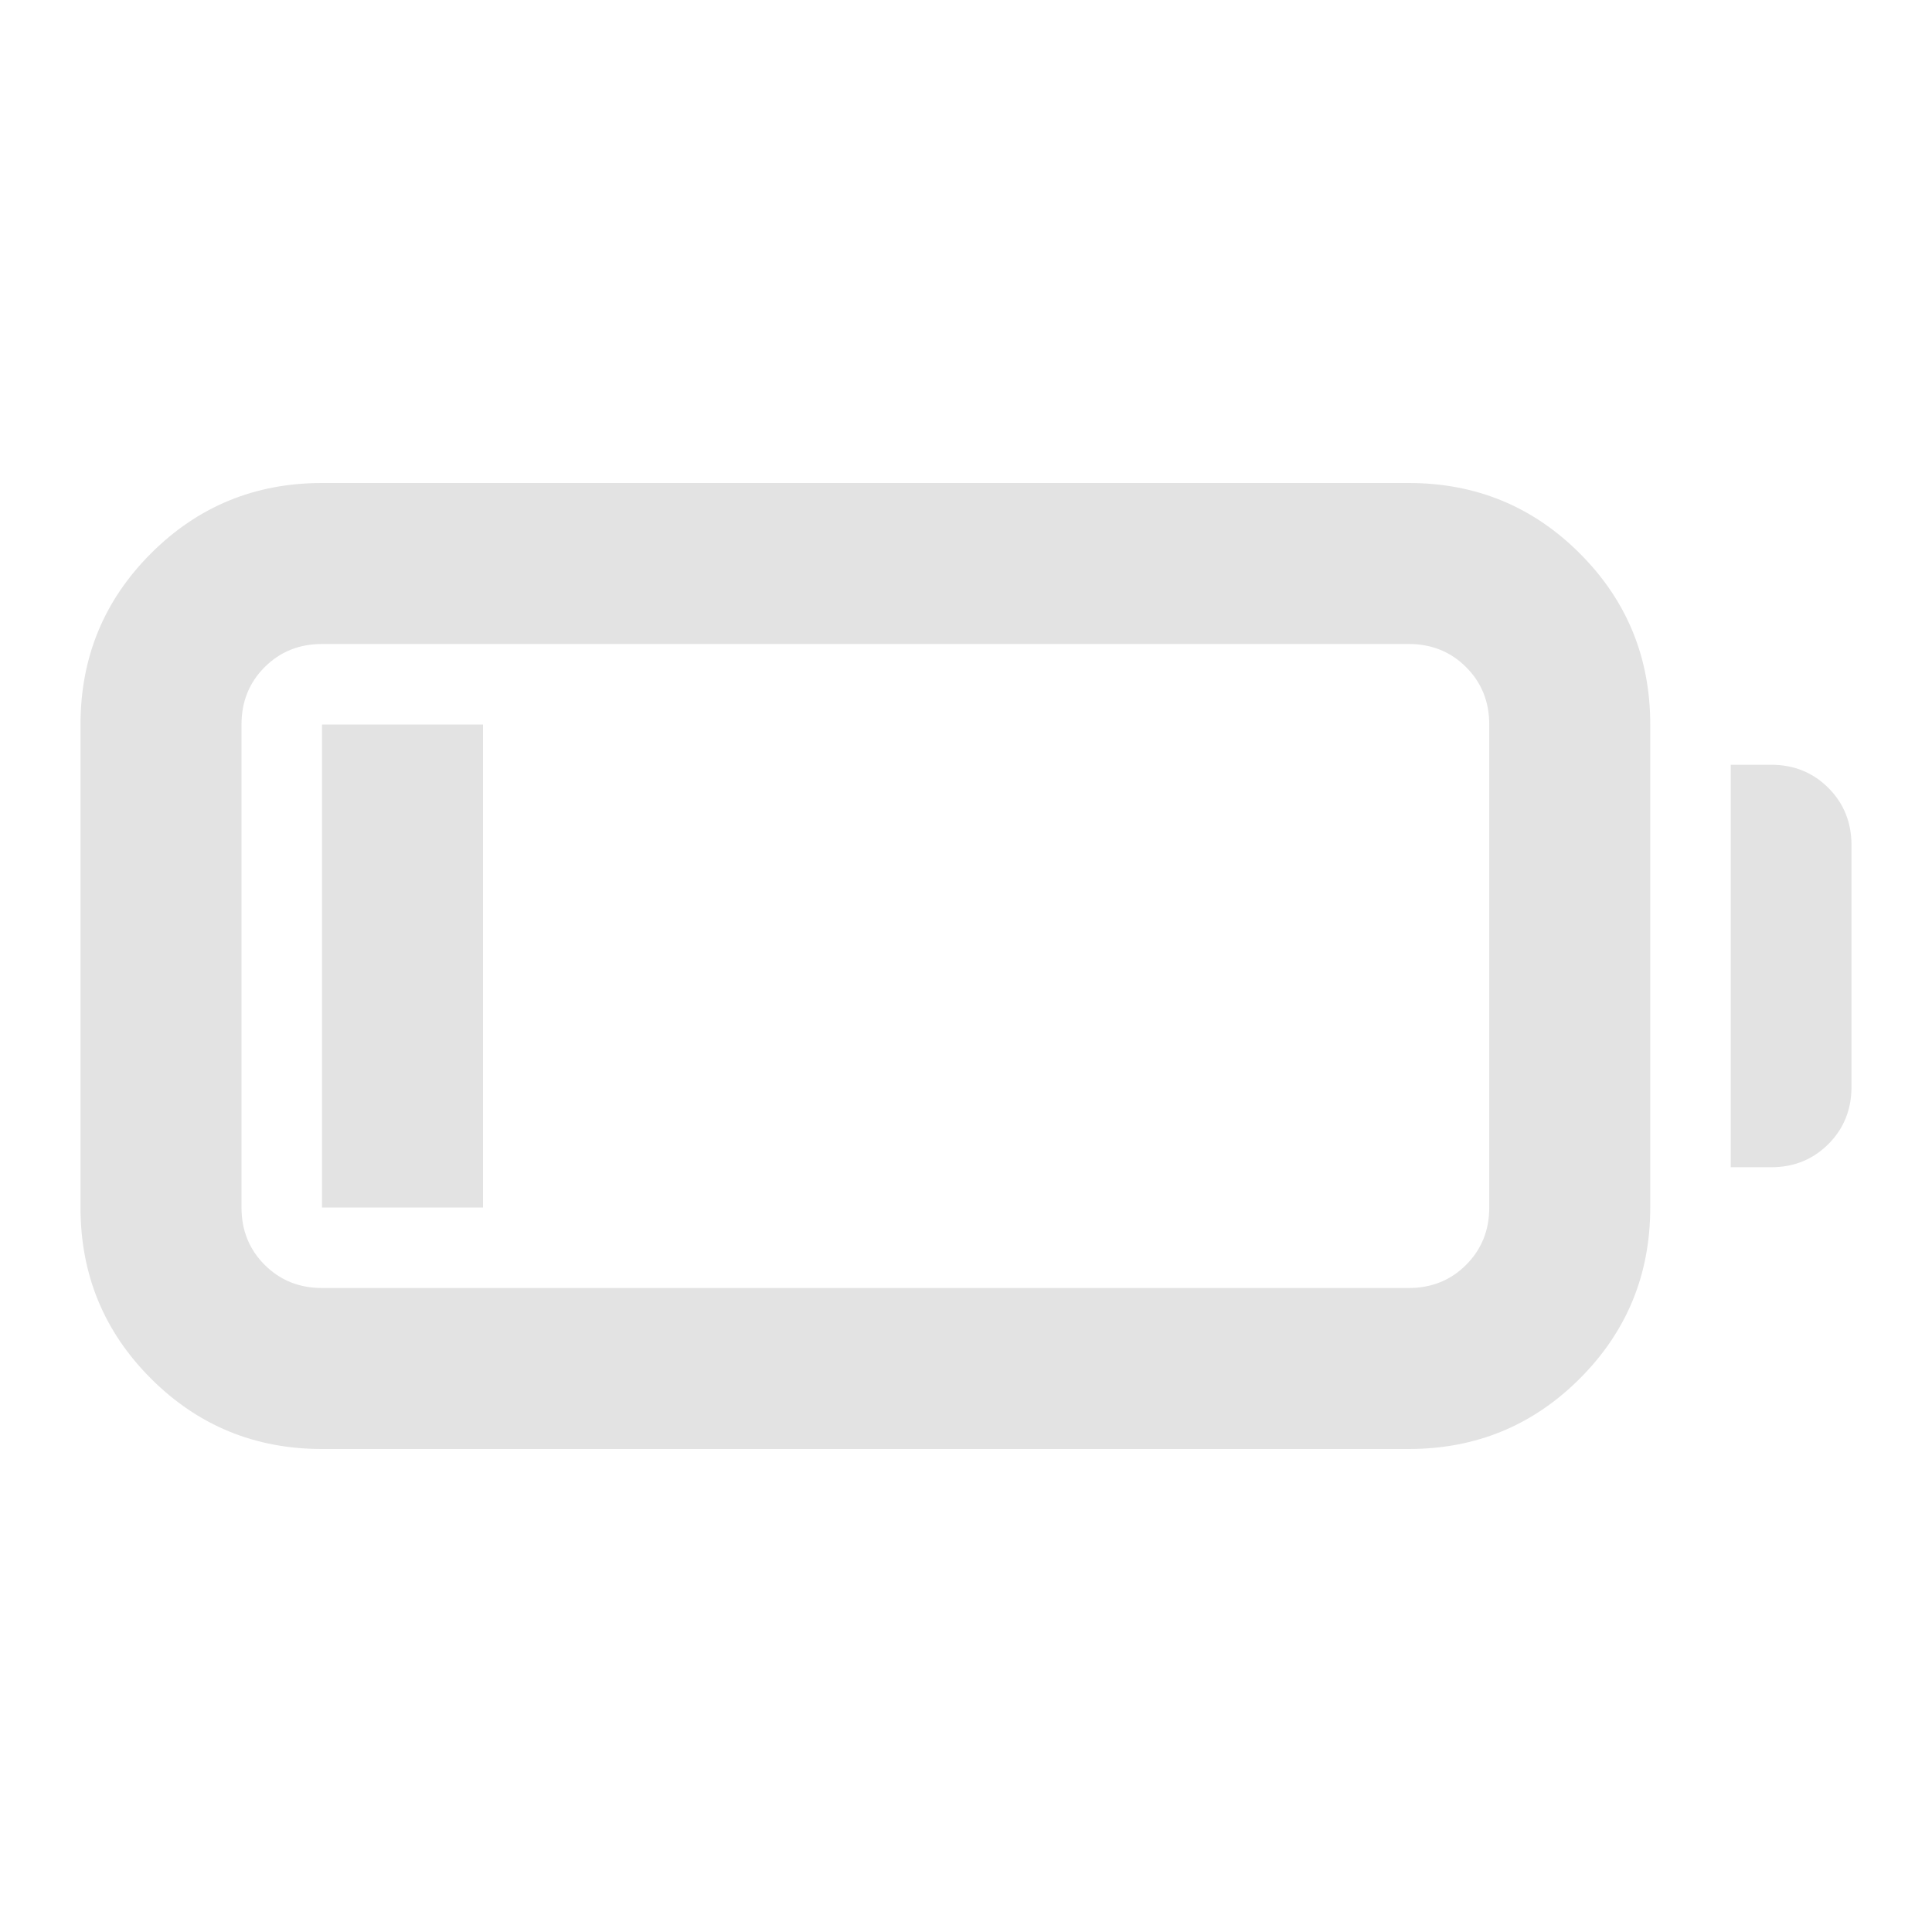
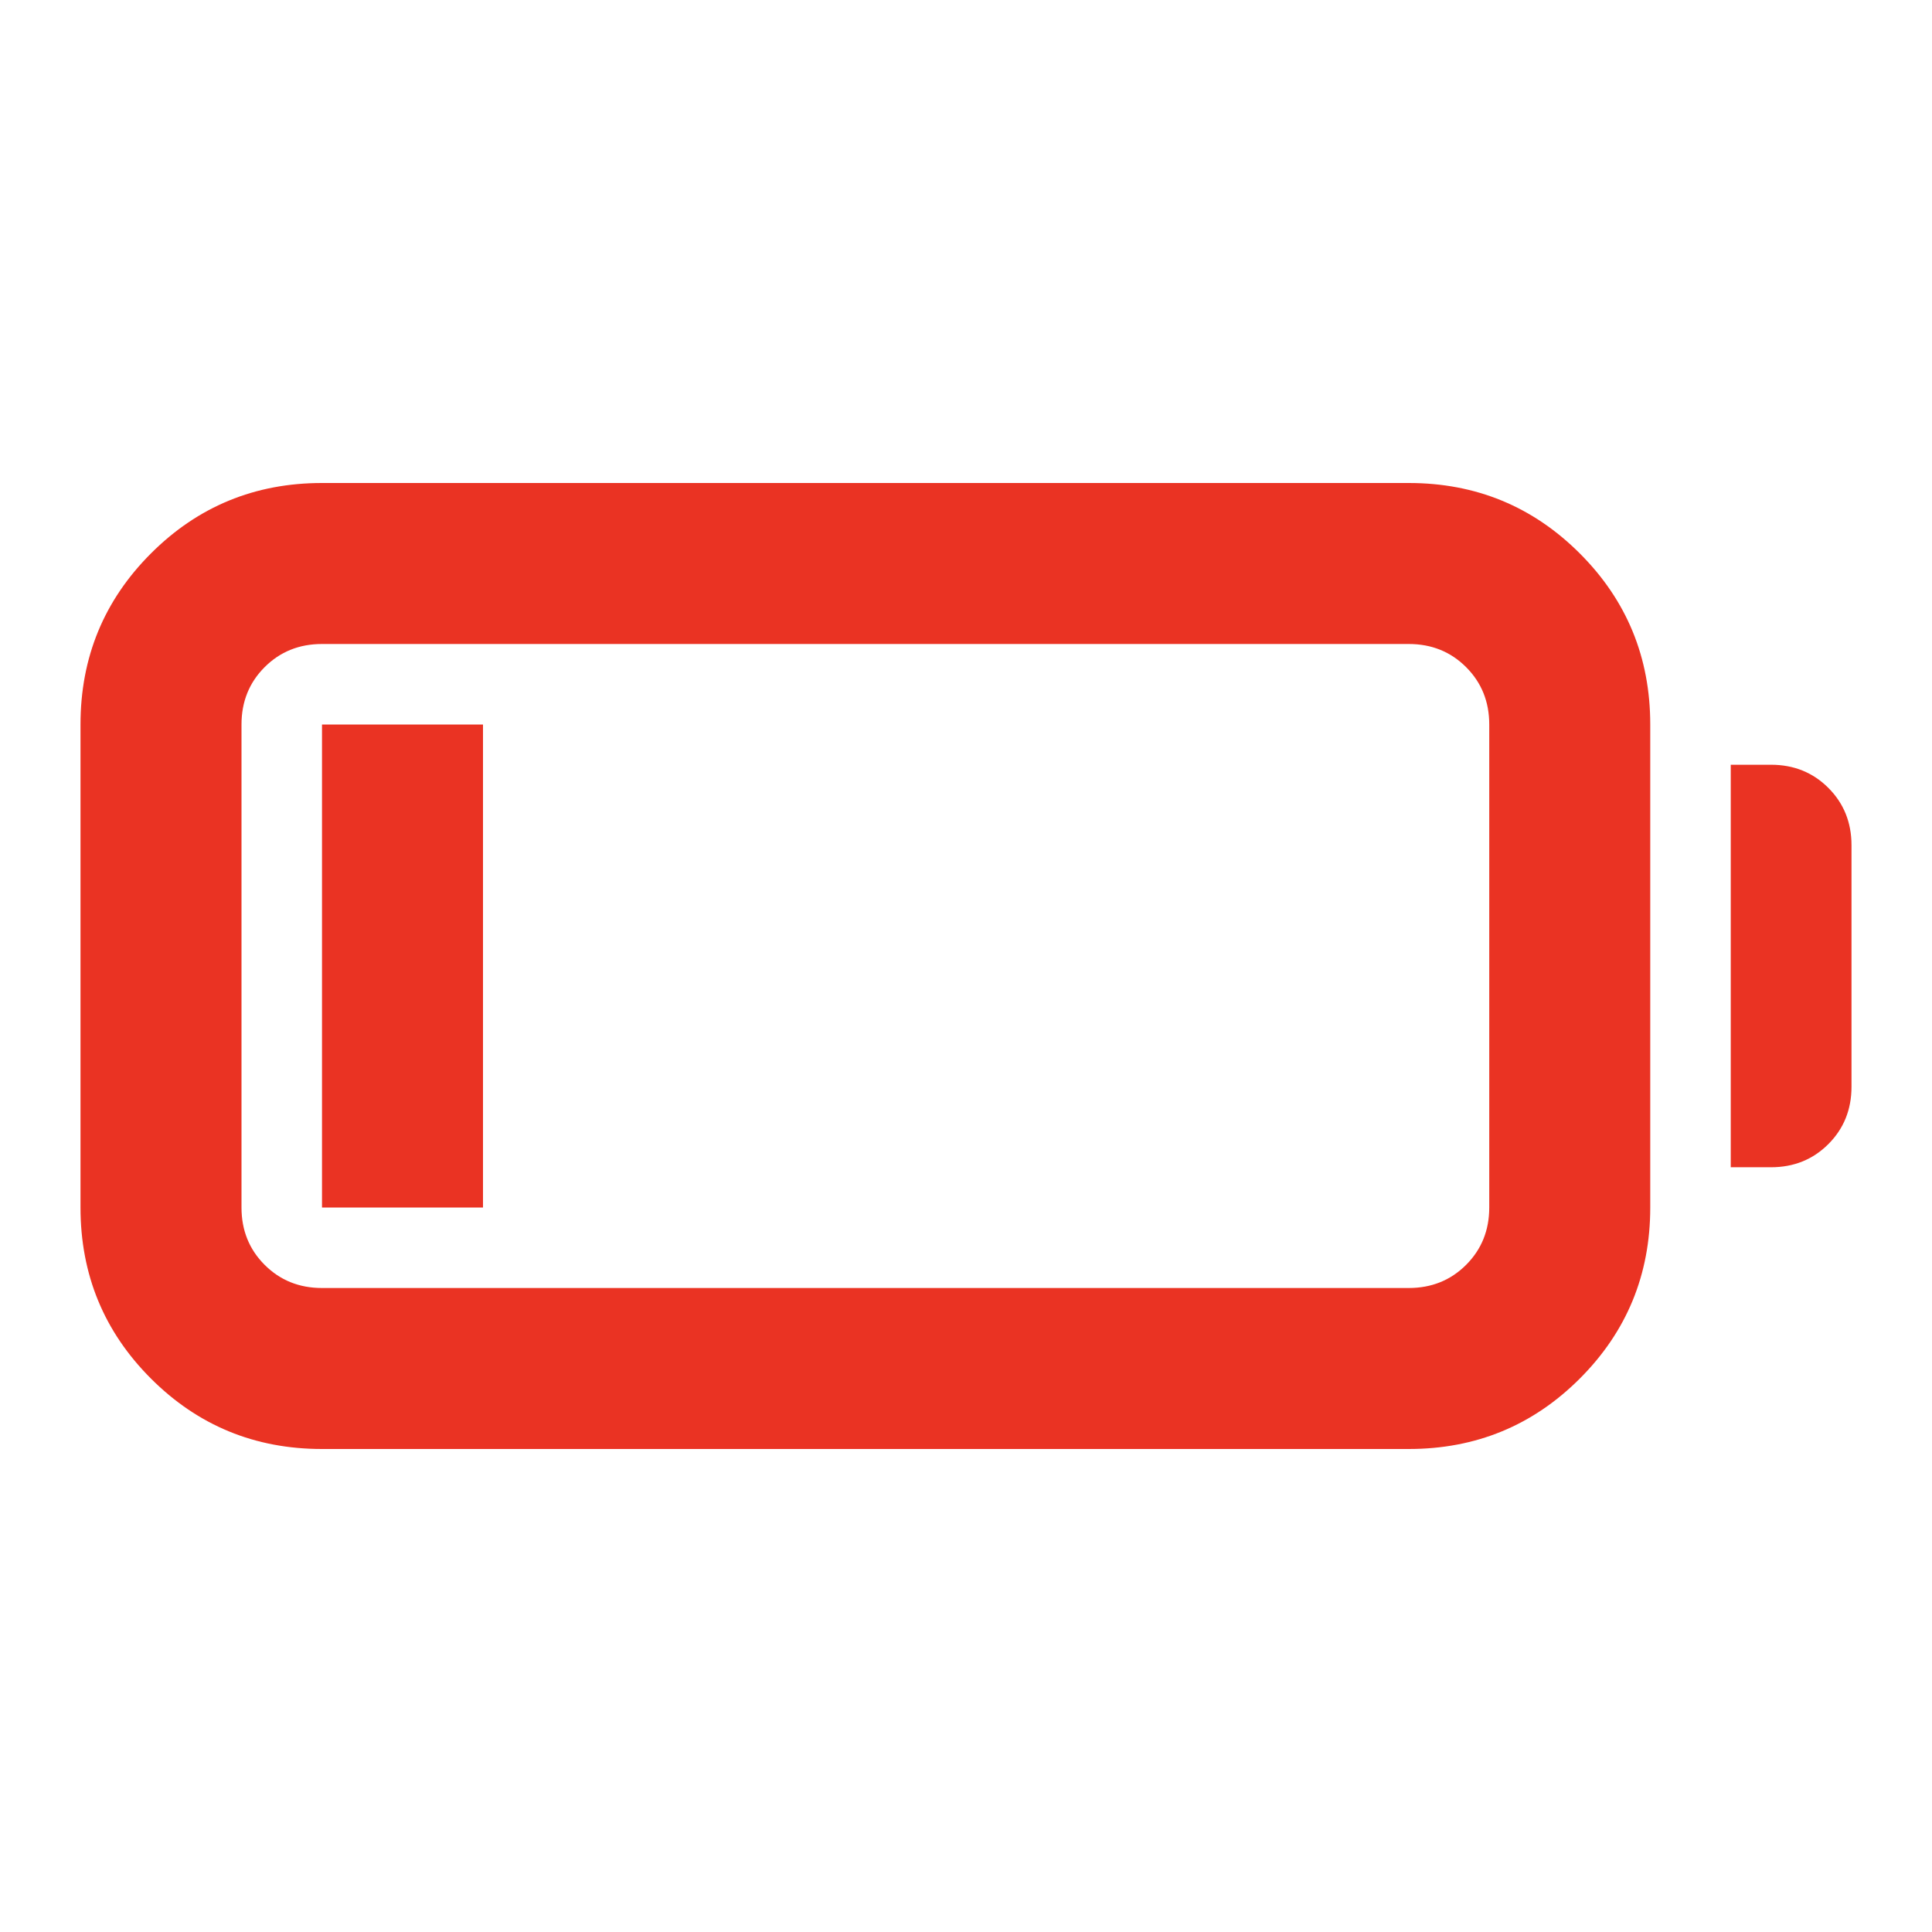
- <svg xmlns="http://www.w3.org/2000/svg" height="24px" viewBox="0 -960 960 960" width="24px" fill="#e3e3e3">
+ <svg xmlns="http://www.w3.org/2000/svg" height="24px" viewBox="0 -960 960 960" width="24px" fill="#EA3323">
  <path d="M160-240q-50 0-85-35t-35-85v-240q0-50 35-85t85-35h540q50 0 85 35t35 85v240q0 50-35 85t-85 35H160Zm0-80h540q17 0 28.5-11.5T740-360v-240q0-17-11.5-28.5T700-640H160q-17 0-28.5 11.5T120-600v240q0 17 11.5 28.5T160-320Zm700-60v-200h20q17 0 28.5 11.5T920-540v120q0 17-11.5 28.5T880-380h-20Zm-700 20v-240h80v240h-80Z" />
</svg>
